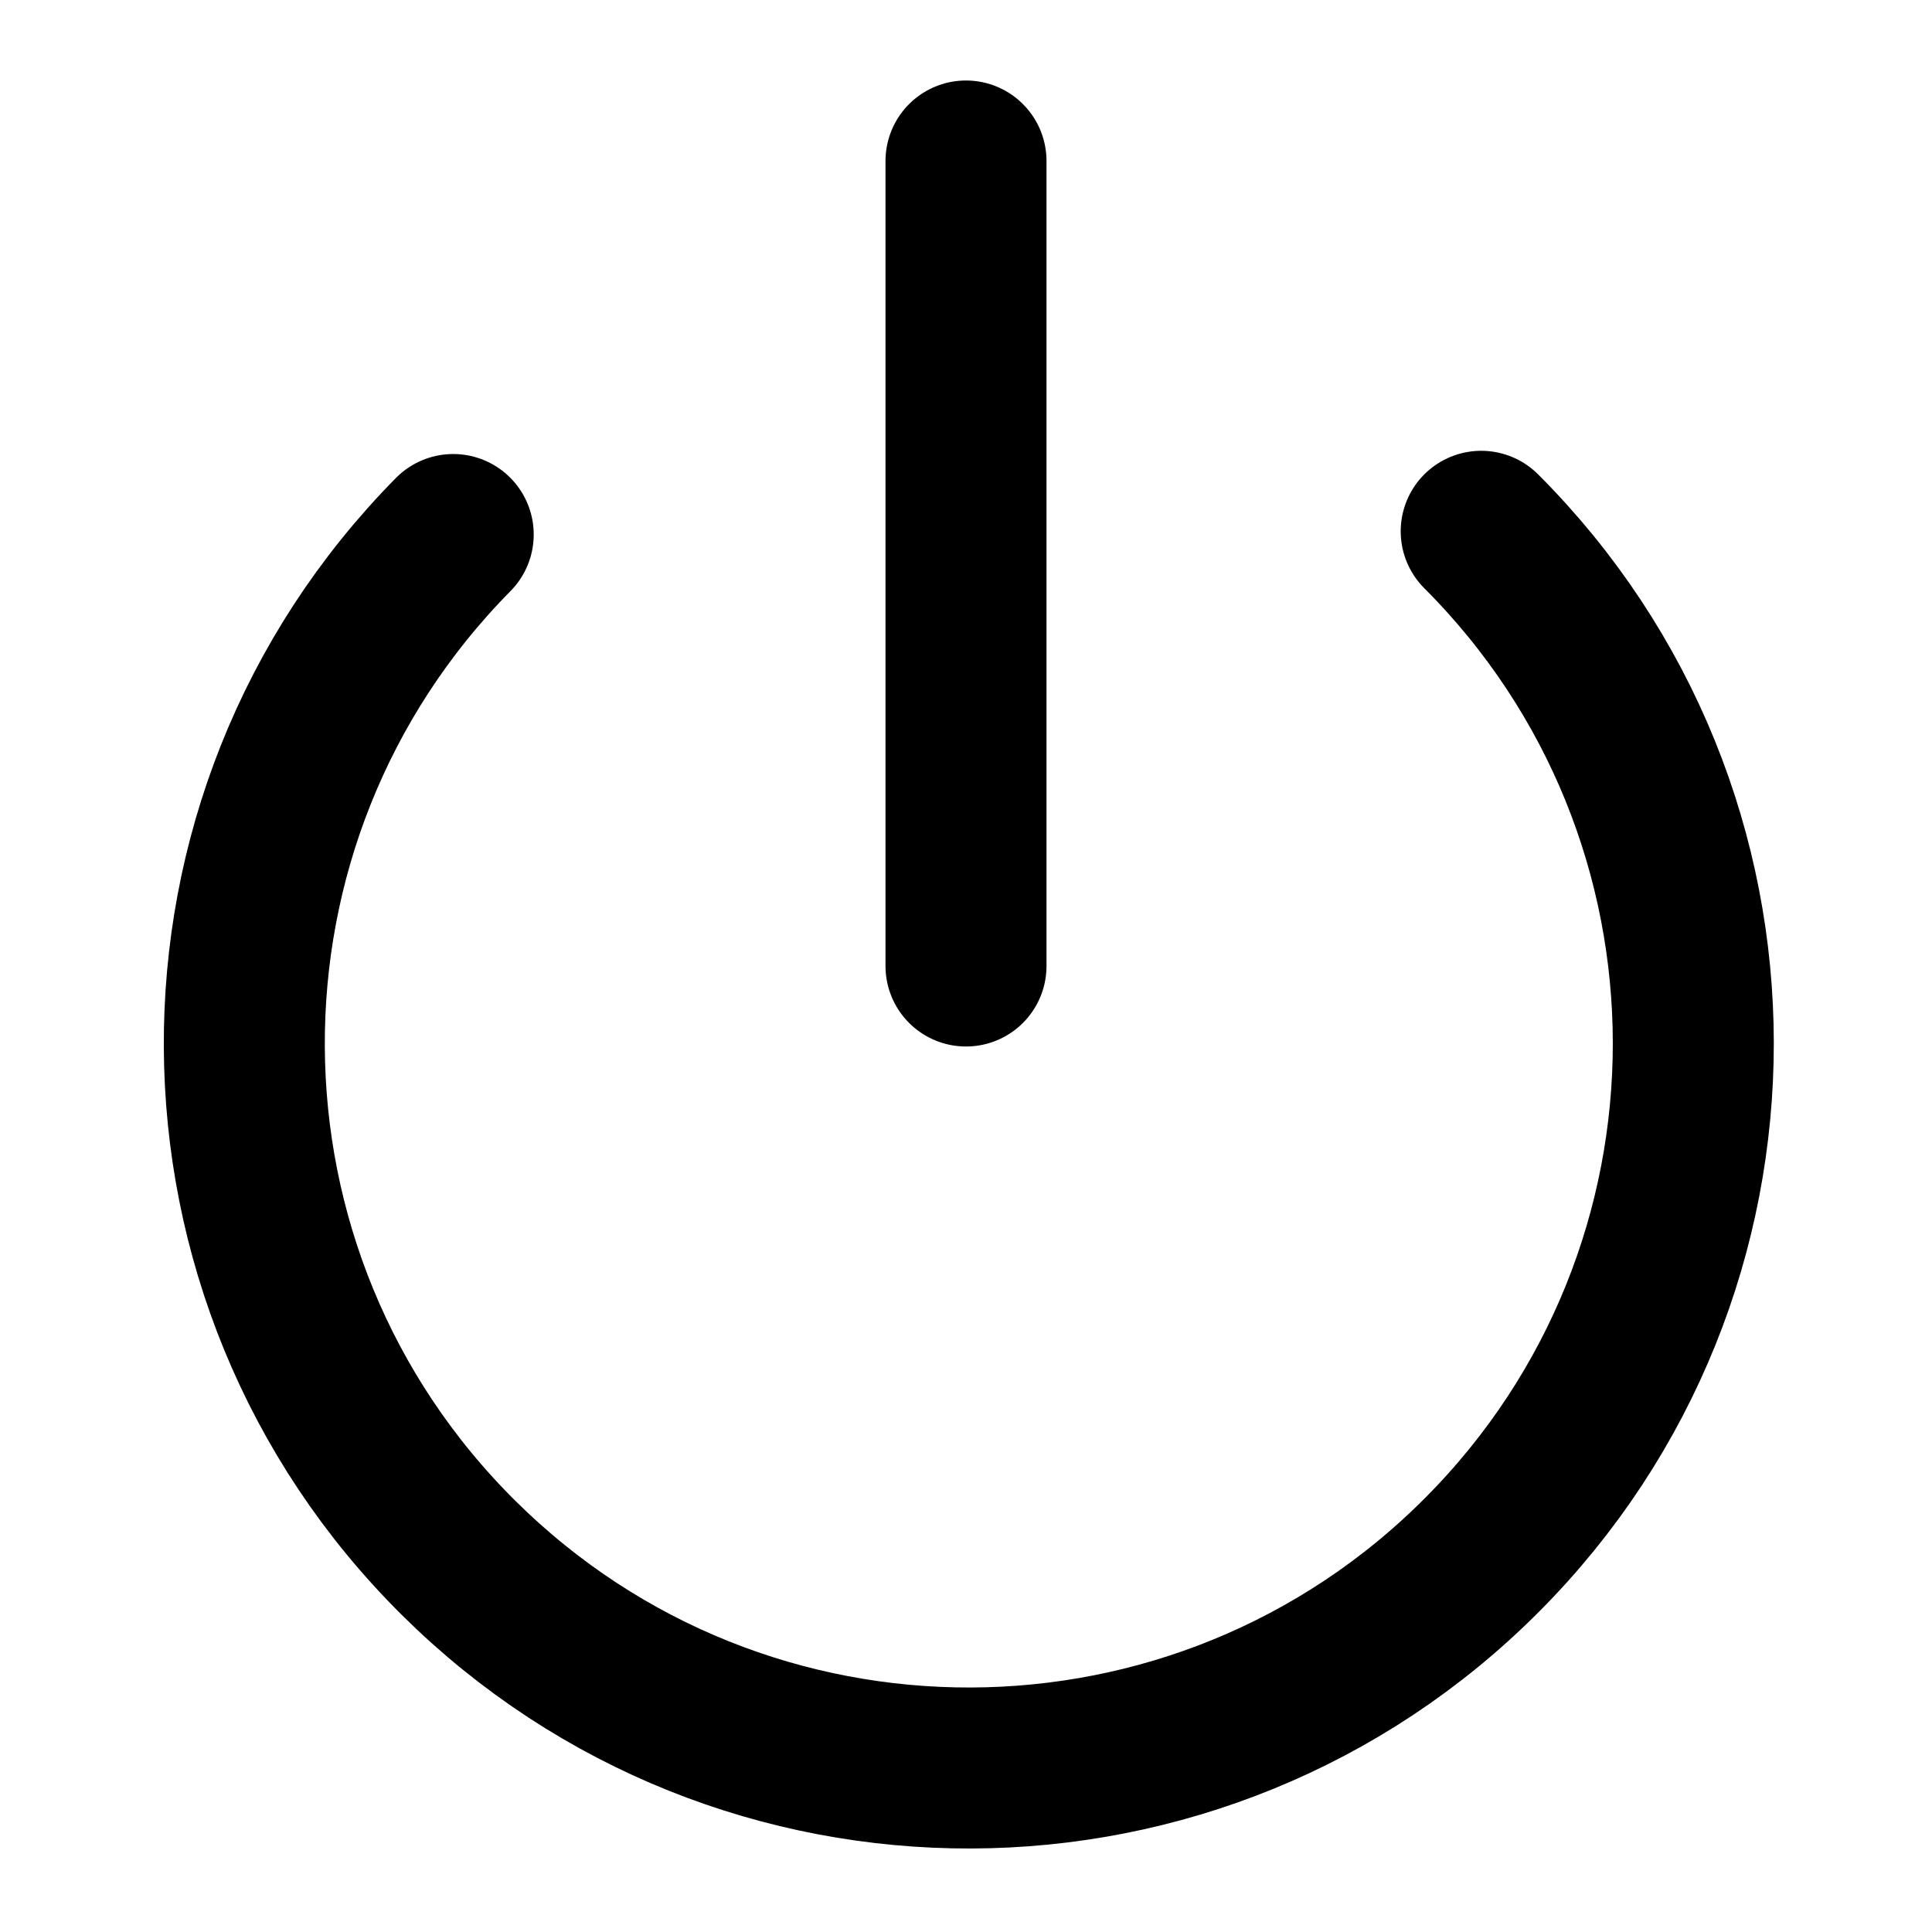
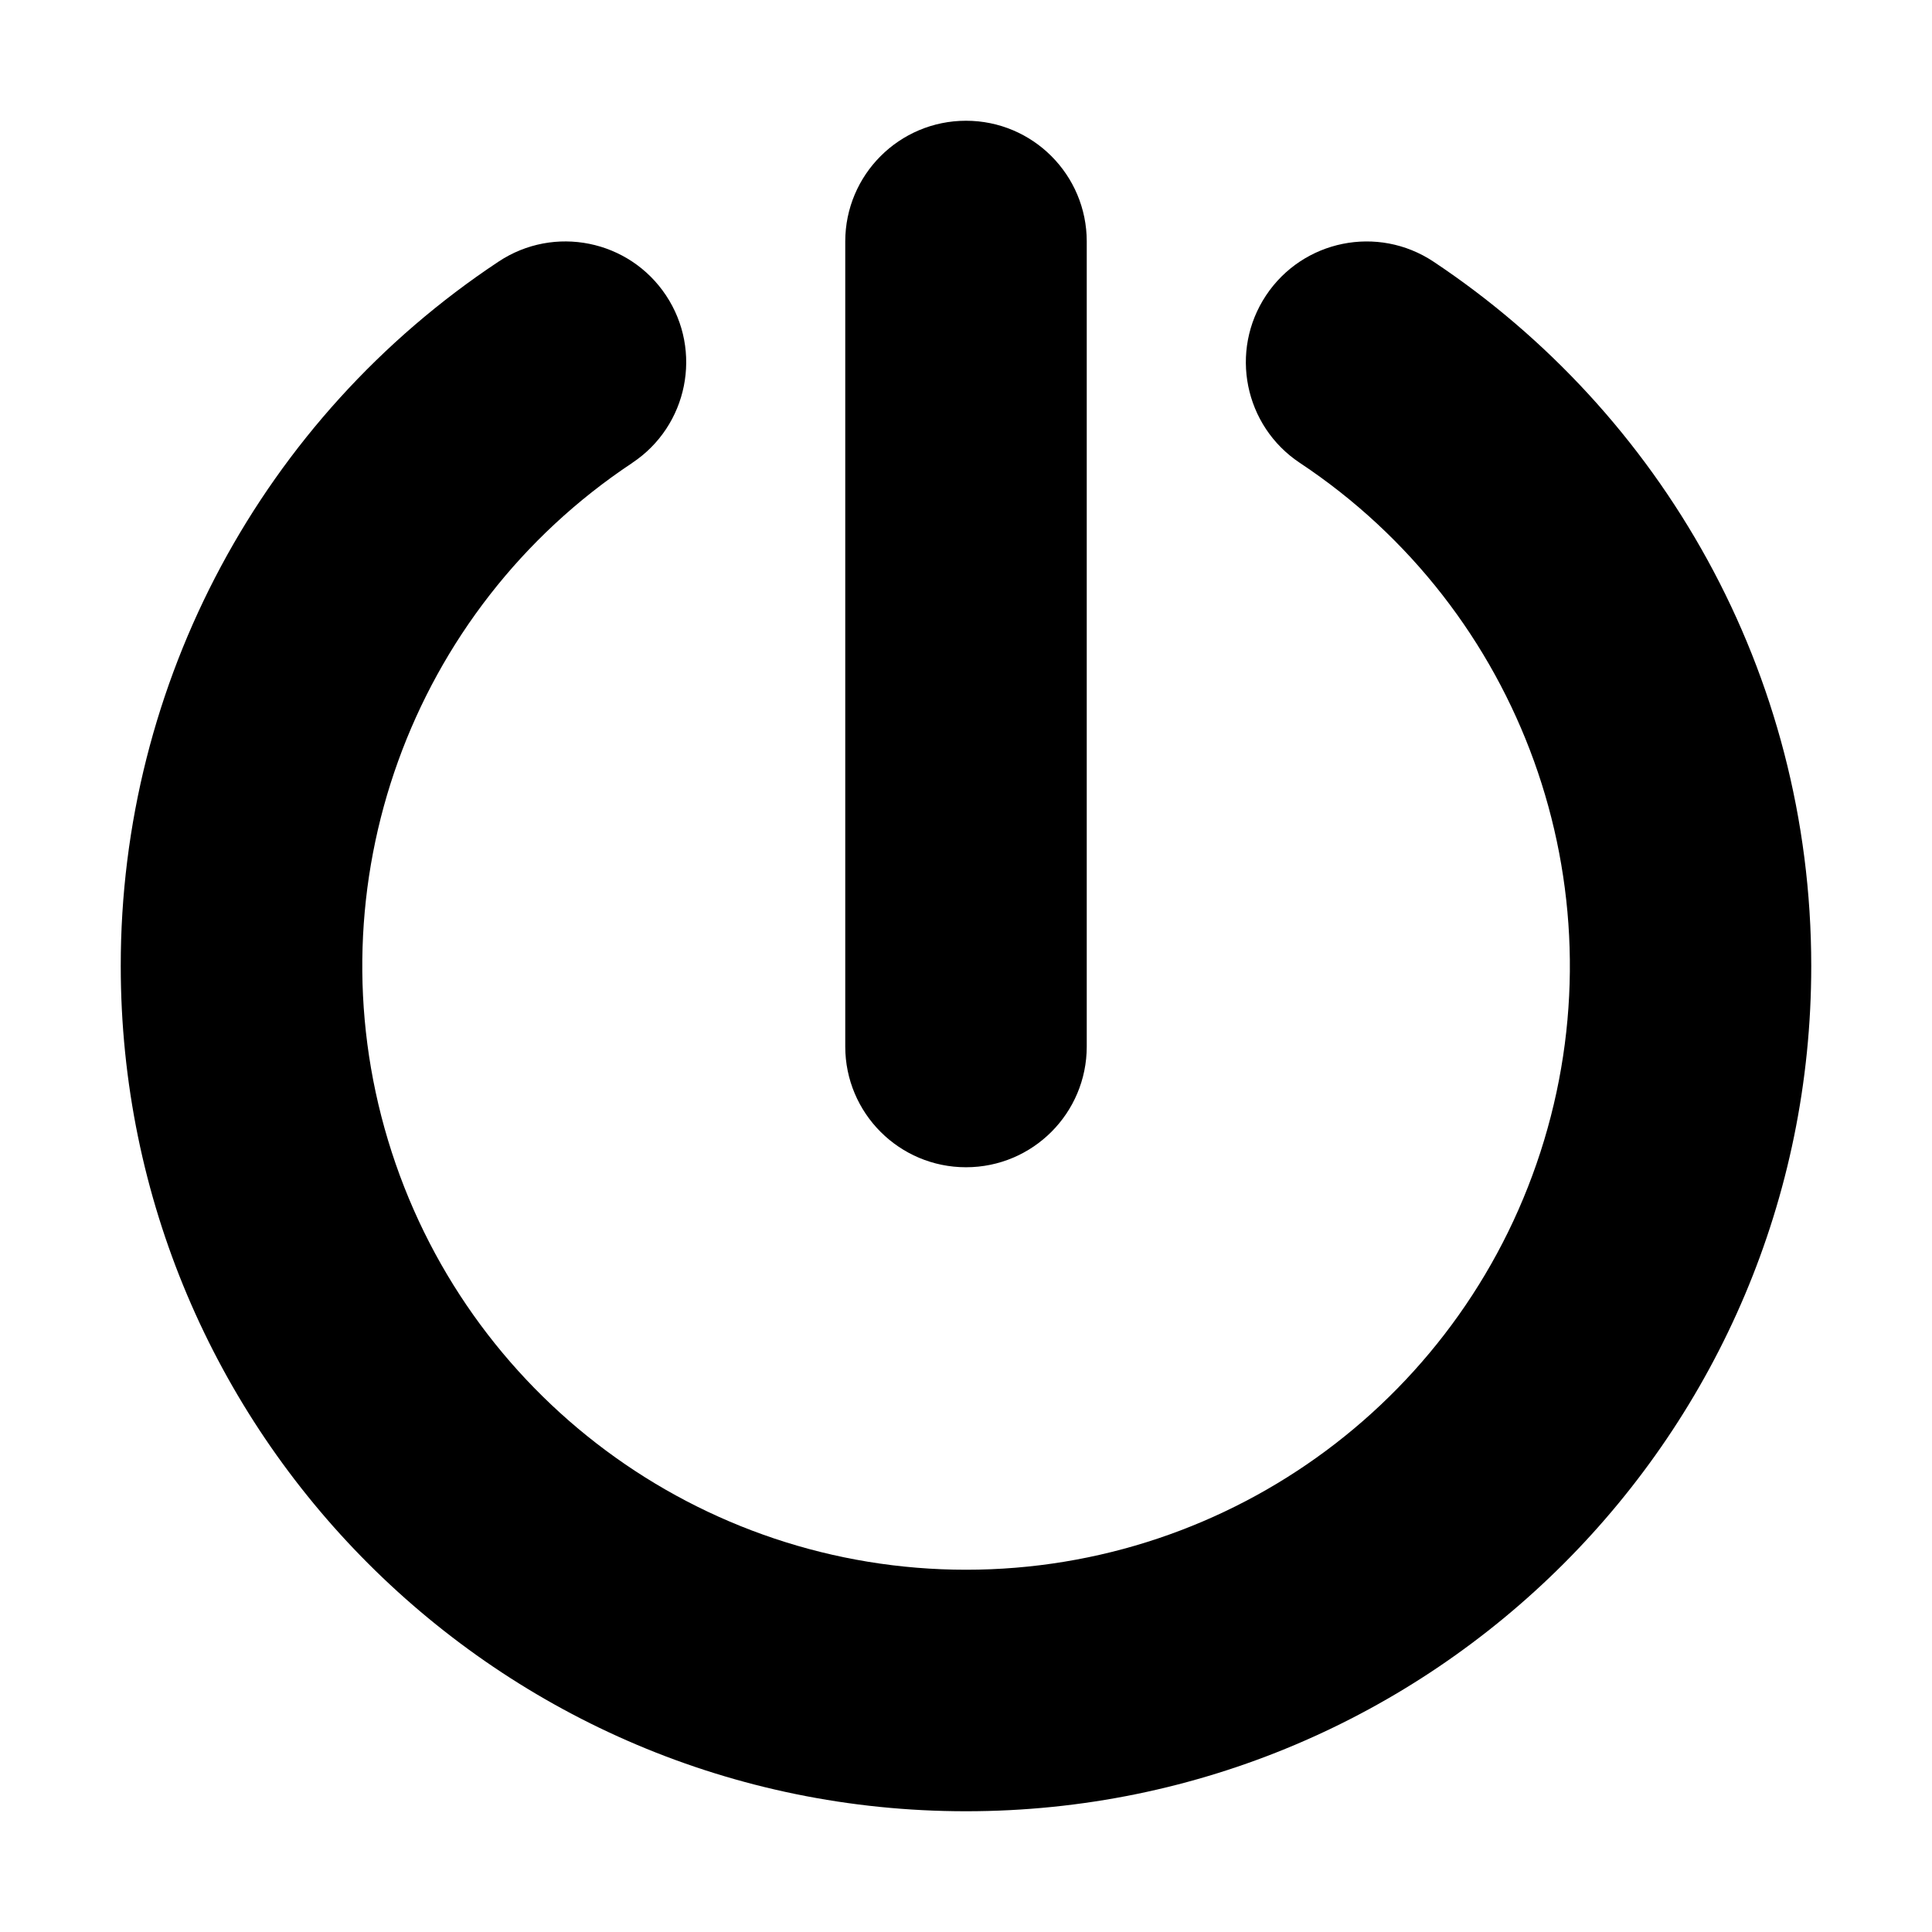
- <svg xmlns="http://www.w3.org/2000/svg" width="24" height="24" viewBox="0 0 24 24" fill="none" stroke="currentColor" stroke-width="2" stroke-linecap="round" stroke-linejoin="round">
-   <path d="M12 2v10" />
-   <path d="M18.4 6.6a9 9 0 1 1-12.77.04" />
+ <svg xmlns="http://www.w3.org/2000/svg" width="24" height="24" viewBox="0 0 24 24">
+   <path fill="currentColor" fill-rule="evenodd" d="M13.5 3a1.5 1.5 0 0 0-3 0v10a1.5 1.5 0 0 0 3 0zM7.854 5.75a1.5 1.5 0 1 0-1.661-2.5A10.49 10.49 0 0 0 1.5 12c0 5.799 4.701 10.5 10.5 10.5S22.5 17.799 22.5 12c0-3.654-1.867-6.87-4.693-8.75a1.5 1.5 0 0 0-1.66 2.5a7.5 7.5 0 1 1-8.292 0" clip-rule="evenodd" />
</svg>
